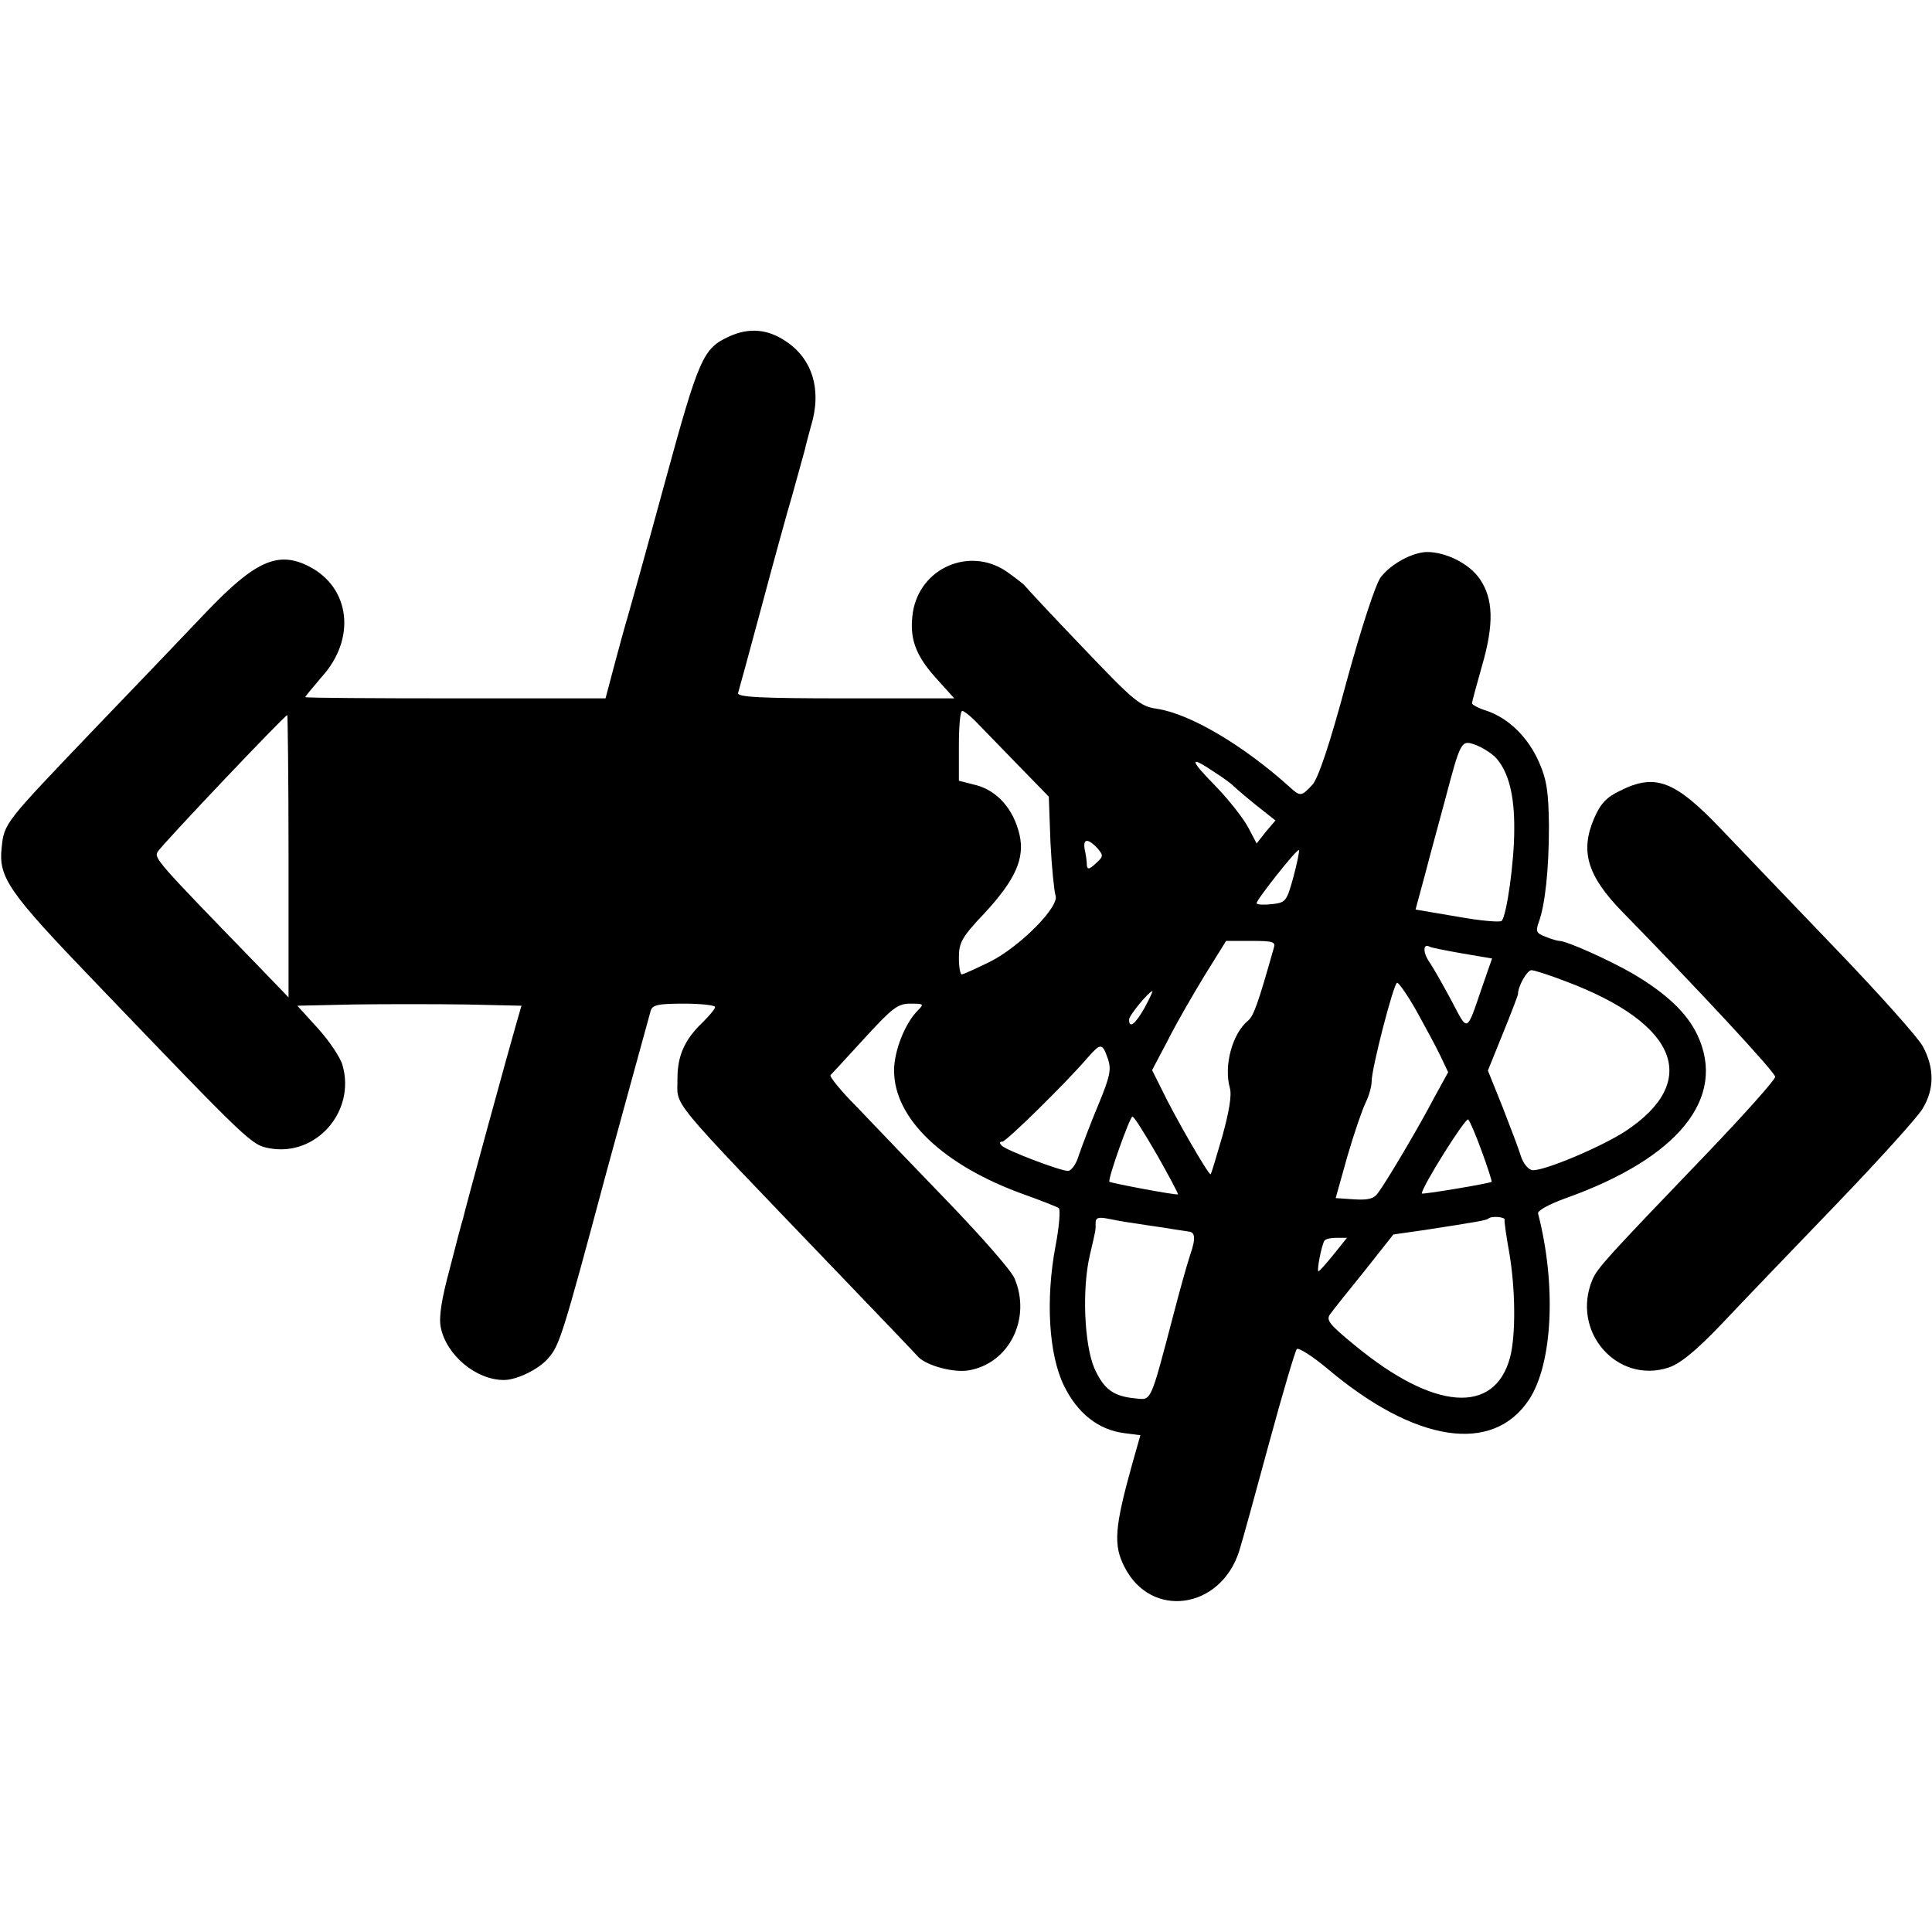
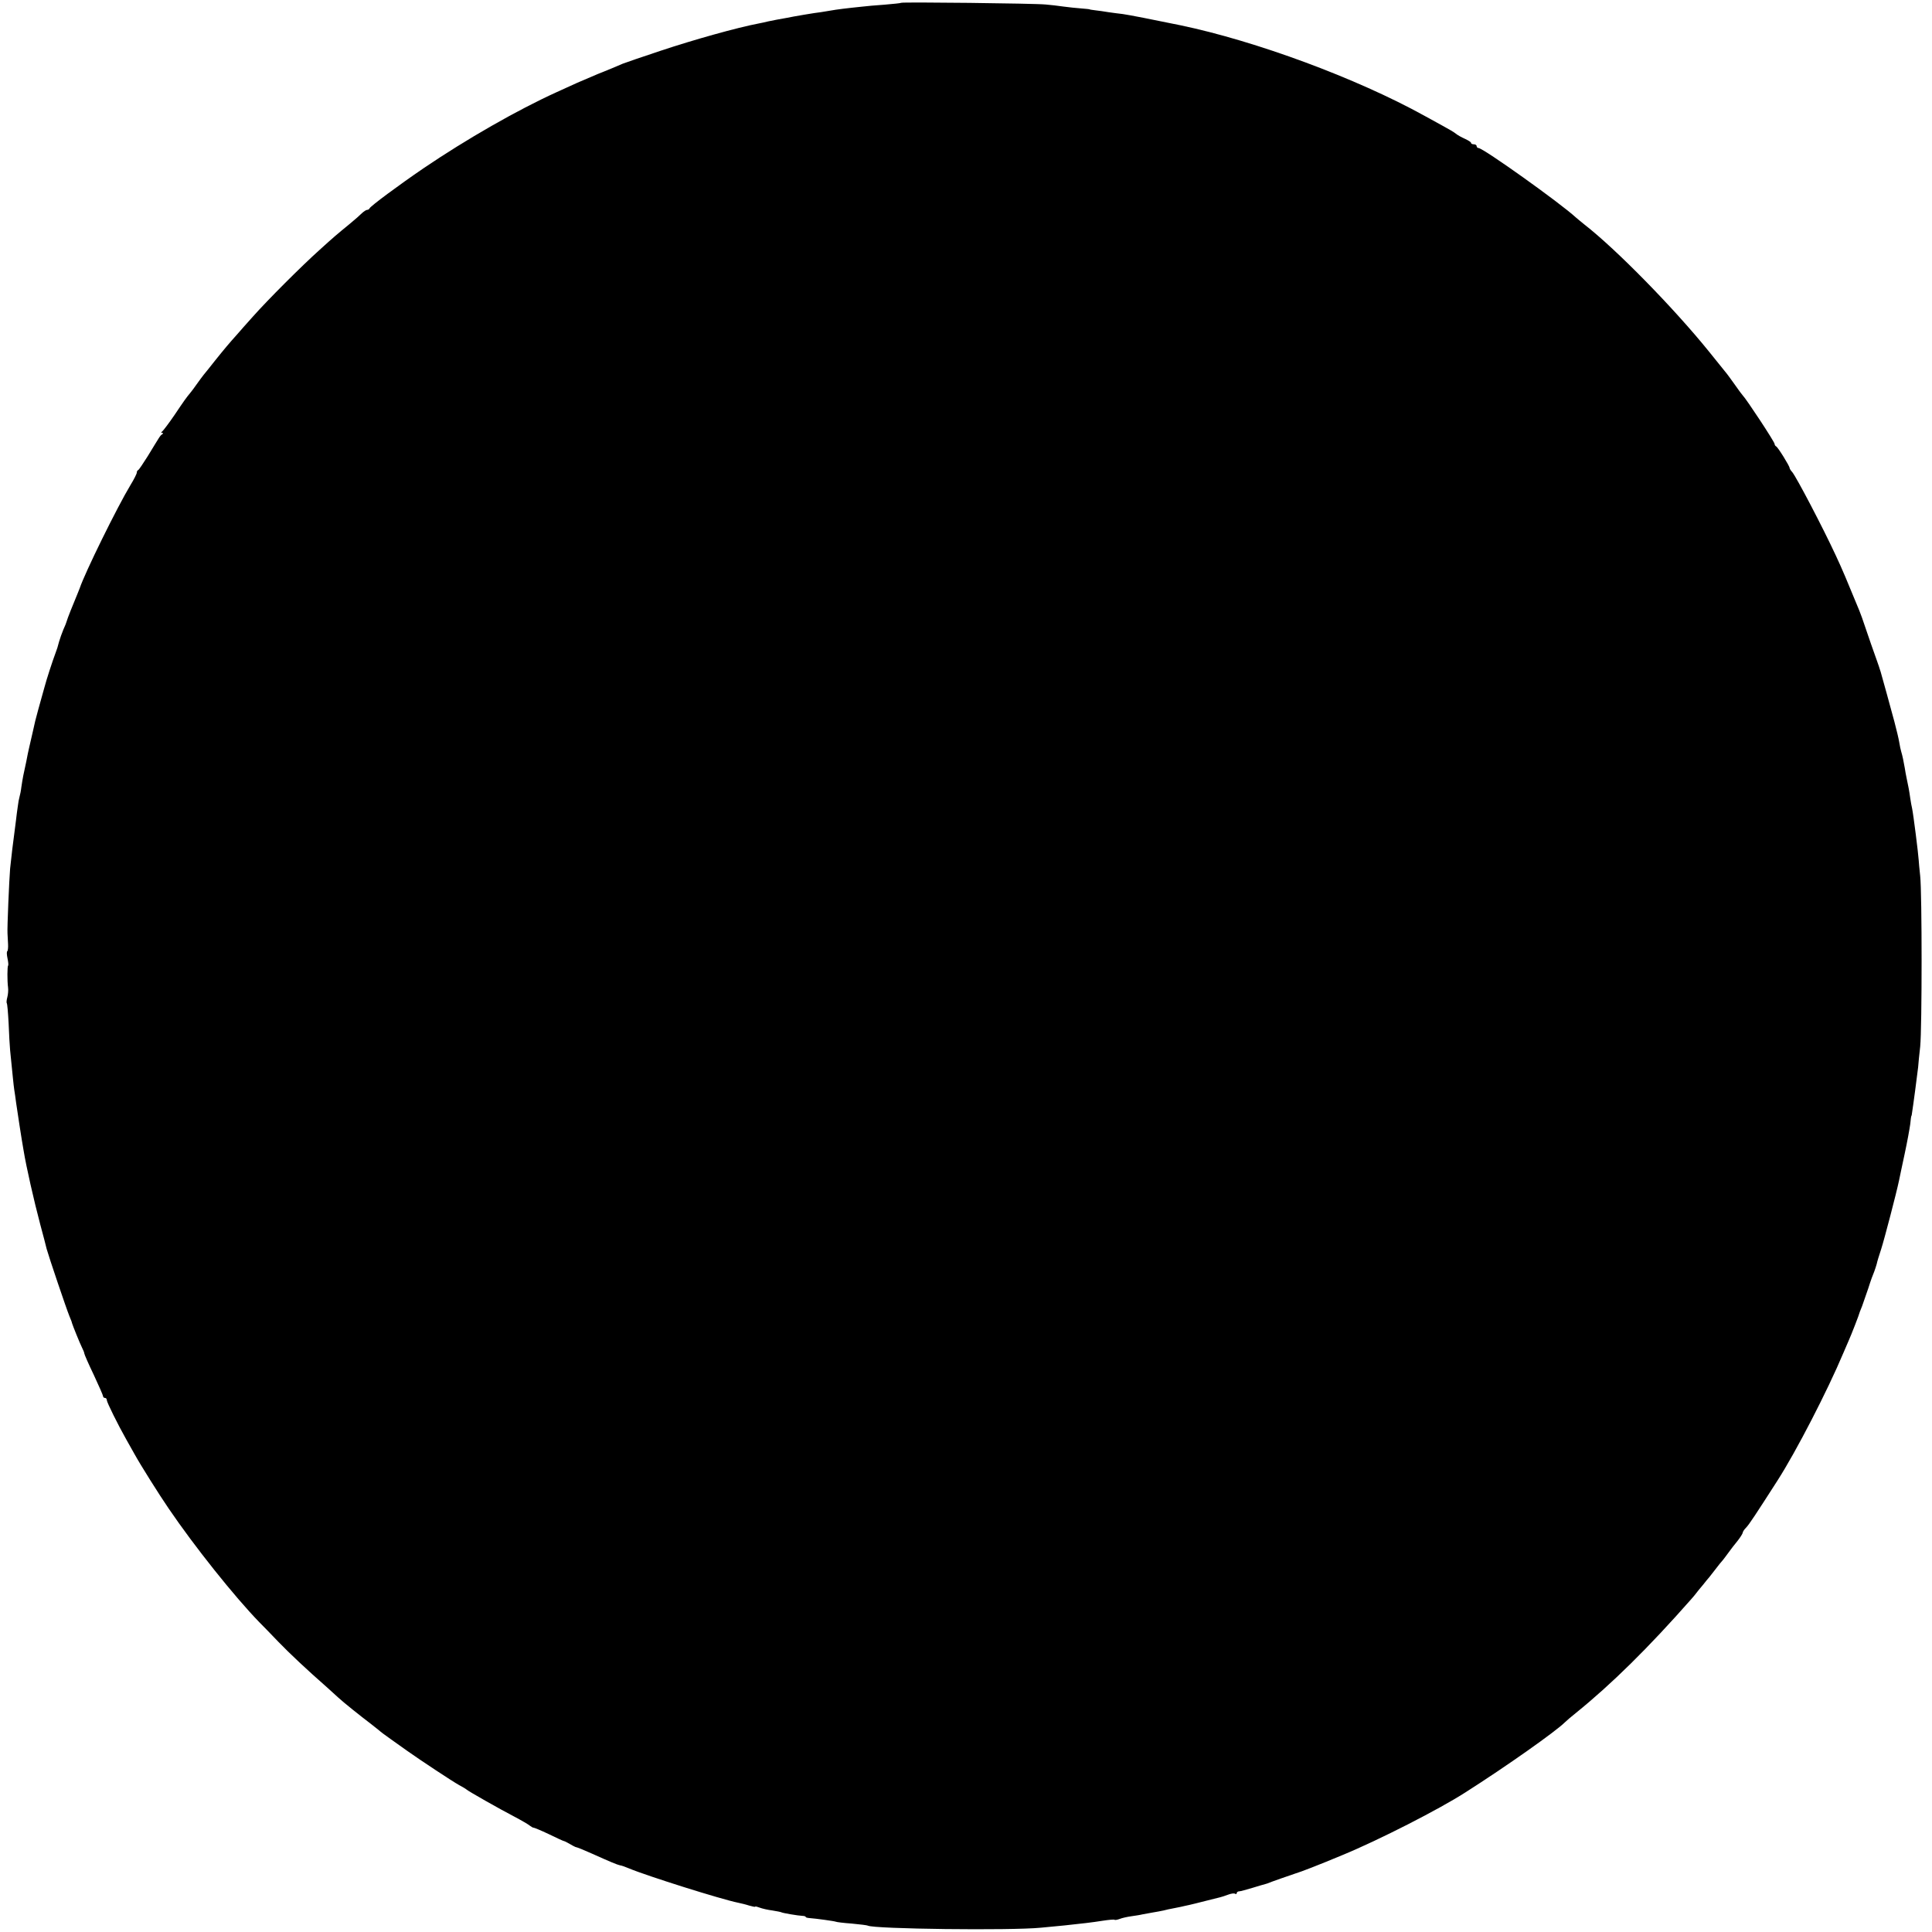
- <svg xmlns="http://www.w3.org/2000/svg" version="1.0" width="462pt" height="462pt" viewBox="0 0 462 462" preserveAspectRatio="xMidYMid meet">
-   <g transform="translate(0,462) scale(0.1,-0.1)" fill="#000000" stroke="none">
-     <path d="M1745 3816 c-64 -29 -73 -49 -156 -353 -43 -158 -83 -301 -88 -318 -5 -16 -19 -67 -31 -112 l-22 -83 -359 0 c-197 0 -359 1 -359 3 0 2 18 23 39 48 83 91 69 213 -29 264 -75 39 -130 14 -249 -111 -52 -55 -172 -180 -267 -279 -213 -223 -214 -223 -220 -282 -8 -71 16 -106 221 -319 374 -390 376 -392 420 -400 111 -20 206 88 174 199 -5 18 -31 57 -58 87 l-50 55 135 3 c74 1 194 1 268 0 l133 -3 -13 -45 c-13 -44 -123 -445 -127 -465 -2 -5 -16 -58 -31 -117 -20 -74 -27 -117 -22 -142 13 -66 84 -126 151 -126 31 0 84 26 106 52 27 31 34 52 140 448 28 103 99 361 105 383 4 14 18 17 80 17 41 0 74 -4 74 -8 0 -5 -14 -21 -30 -37 -43 -41 -60 -80 -60 -134 1 -71 -34 -29 384 -465 100 -104 187 -195 193 -202 21 -20 83 -37 119 -31 97 16 151 124 110 220 -7 18 -80 101 -162 186 -82 85 -179 186 -216 225 -38 38 -65 72 -62 75 3 3 40 43 82 89 66 72 79 82 109 82 32 0 33 -1 18 -16 -31 -31 -57 -97 -57 -144 0 -115 118 -227 310 -296 42 -15 80 -30 84 -33 4 -4 1 -45 -8 -91 -24 -128 -16 -259 20 -333 32 -66 82 -106 144 -114 l39 -5 -19 -67 c-43 -154 -46 -196 -19 -248 63 -125 229 -102 274 37 8 25 40 142 72 260 32 118 62 219 66 224 4 4 36 -16 71 -45 211 -179 398 -208 485 -75 56 86 65 274 21 444 -2 7 26 22 64 36 271 96 388 240 317 391 -25 53 -75 100 -155 147 -57 33 -158 78 -175 78 -4 0 -19 4 -33 10 -22 8 -24 13 -17 33 16 42 25 129 25 232 -1 81 -5 110 -24 153 -26 59 -72 104 -124 122 -20 6 -36 15 -36 18 0 4 11 44 24 90 29 100 27 160 -5 207 -25 37 -81 65 -127 65 -35 -1 -85 -28 -110 -60 -12 -15 -47 -122 -82 -250 -41 -153 -68 -232 -82 -247 -26 -28 -29 -28 -54 -5 -111 100 -238 175 -317 187 -41 6 -54 17 -178 147 -74 77 -136 144 -139 148 -3 4 -23 19 -44 34 -88 59 -206 8 -223 -98 -9 -60 5 -101 53 -155 l46 -51 -261 0 c-204 0 -259 3 -256 13 2 6 27 98 55 202 28 105 62 229 76 276 13 47 26 94 29 105 2 10 9 35 14 54 27 87 4 162 -60 204 -43 29 -87 33 -134 12z m587 -920 c13 -13 57 -59 99 -102 l77 -79 4 -110 c3 -60 9 -117 12 -126 11 -26 -85 -123 -157 -159 -33 -16 -63 -30 -67 -30 -4 0 -7 18 -7 40 0 36 7 49 61 106 74 80 97 131 84 188 -14 60 -52 104 -102 118 l-43 11 0 84 c0 45 3 83 8 83 4 0 18 -11 31 -24z m-1642 -323 l0 -338 -82 85 c-231 238 -240 248 -231 263 9 16 304 327 310 327 1 0 3 -152 3 -337z m2888 234 c29 -33 44 -88 43 -172 0 -76 -18 -204 -30 -217 -3 -4 -51 0 -106 10 l-100 17 23 85 c12 47 34 126 47 175 38 144 39 146 73 134 16 -6 39 -20 50 -32z m-673 -34 c22 -14 42 -29 45 -33 3 -3 26 -23 52 -44 l48 -38 -23 -27 -22 -28 -20 38 c-11 21 -46 66 -78 99 -64 65 -64 75 -2 33z m-281 -181 c15 -18 15 -20 -4 -37 -15 -14 -20 -15 -21 -4 0 8 -2 24 -5 37 -5 27 7 28 30 4z m469 -69 c-16 -58 -18 -61 -50 -65 -19 -2 -36 -2 -38 2 -3 5 97 132 101 127 2 -1 -4 -30 -13 -64z m-47 -170 c-37 -131 -48 -163 -62 -174 -37 -31 -58 -107 -43 -161 5 -17 -2 -57 -18 -115 -14 -48 -26 -89 -28 -91 -4 -4 -87 140 -116 201 l-24 48 38 72 c20 40 60 109 88 155 l51 82 60 0 c52 0 59 -2 54 -17z m451 -13 l71 -12 -23 -66 c-39 -114 -34 -111 -74 -35 -20 37 -44 80 -54 94 -15 23 -14 44 2 35 3 -2 38 -9 78 -16z m248 -67 c268 -101 322 -239 142 -358 -60 -39 -201 -98 -224 -93 -9 2 -21 17 -26 33 -5 17 -25 69 -44 118 l-35 87 36 89 c20 49 36 91 36 94 0 19 22 57 32 57 7 0 44 -12 83 -27z m-358 -70 c21 -38 47 -86 57 -107 l19 -40 -33 -60 c-38 -73 -116 -204 -135 -229 -10 -14 -24 -17 -57 -15 l-44 3 28 100 c16 55 36 113 44 129 8 16 14 39 14 50 0 32 53 236 61 236 4 0 25 -30 46 -67z m-650 7 c-22 -39 -37 -51 -37 -28 0 10 48 68 56 68 1 0 -7 -18 -19 -40z m-88 -121 c9 -26 6 -42 -23 -112 -19 -45 -39 -99 -46 -119 -6 -21 -18 -38 -26 -38 -19 0 -147 49 -158 60 -7 7 -6 10 1 10 9 0 151 139 205 202 30 34 34 34 47 -3z m118 -231 c29 -51 51 -93 50 -94 -3 -3 -161 27 -164 30 -5 5 49 156 55 156 4 0 30 -42 59 -92z m777 7 c14 -38 24 -70 23 -71 -4 -4 -167 -31 -167 -28 0 16 105 183 111 177 4 -4 19 -39 33 -78z m-839 -169 c17 -3 53 -8 80 -12 28 -5 53 -8 57 -9 16 -1 18 -16 4 -56 -8 -24 -26 -89 -40 -143 -56 -213 -52 -204 -91 -200 -52 5 -75 21 -98 72 -24 56 -30 188 -11 270 15 64 14 59 14 78 0 12 7 14 28 10 15 -3 41 -8 57 -10z m893 7 c-1 -5 4 -39 11 -78 15 -87 16 -198 2 -251 -37 -138 -182 -127 -370 28 -65 53 -71 62 -59 77 7 10 44 56 82 103 l68 86 77 11 c123 19 146 23 150 27 8 7 41 4 39 -3z m-409 -83 c-18 -22 -34 -40 -36 -40 -5 0 7 61 14 73 2 4 15 7 29 7 l25 0 -32 -40z" />
-     <path d="M3874 2729 c-32 -15 -47 -31 -62 -66 -34 -79 -16 -138 68 -224 180 -184 365 -383 365 -394 0 -7 -74 -90 -165 -185 -239 -249 -260 -272 -272 -300 -52 -124 59 -251 183 -210 28 10 65 40 126 104 47 50 170 178 272 284 102 106 196 210 208 230 29 47 29 98 1 150 -13 23 -107 128 -209 234 -102 106 -223 233 -270 282 -113 119 -160 138 -245 95z" />
+ <svg xmlns="http://www.w3.org/2000/svg" version="1.0" width="1031pt" height="1031pt" viewBox="0 0 1031 1031" preserveAspectRatio="xMidYMid meet">
+   <g transform="translate(0,1031) scale(0.1,-0.1)" fill="#000000" stroke="none">
+     <path d="M4809 10295 c-2 -2 -42 -6 -89 -10 -47 -3 -98 -8 -115 -10 -89 -9 -143 -16 -170 -21 -16 -3 -41 -7 -55 -9 -29 -3 -142 -22 -185 -31 -16 -3 -39 -7 -50 -9 -11 -2 -31 -6 -45 -9 -14 -4 -36 -8 -50 -11 -116 -22 -348 -87 -525 -146 -99 -33 -190 -64 -202 -69 -49 -21 -70 -30 -133 -55 -36 -15 -85 -36 -110 -47 -25 -11 -74 -34 -110 -50 -209 -95 -480 -250 -710 -406 -132 -90 -283 -202 -288 -214 -2 -5 -8 -8 -13 -8 -5 0 -17 -8 -27 -17 -10 -10 -39 -36 -66 -58 -72 -59 -85 -70 -160 -138 -96 -86 -278 -268 -356 -356 -36 -40 -74 -83 -85 -96 -38 -42 -70 -80 -118 -140 -26 -33 -53 -67 -60 -75 -7 -8 -23 -31 -37 -50 -13 -19 -29 -40 -35 -47 -20 -24 -31 -39 -84 -118 -30 -44 -60 -83 -65 -87 -7 -5 -7 -8 -1 -8 7 0 7 -3 0 -8 -11 -7 -11 -9 -77 -117 -24 -38 -46 -71 -50 -73 -5 -2 -8 -8 -8 -14 0 -6 -15 -36 -34 -67 -69 -114 -243 -467 -271 -551 -1 -3 -6 -16 -12 -30 -22 -52 -55 -135 -57 -145 -1 -5 -9 -26 -18 -45 -8 -19 -18 -48 -23 -65 -9 -33 -9 -34 -17 -55 -19 -51 -49 -143 -62 -192 -9 -32 -23 -84 -32 -115 -15 -54 -18 -68 -29 -118 -8 -33 -15 -64 -20 -87 -3 -13 -10 -45 -15 -73 -6 -27 -13 -61 -16 -75 -3 -14 -7 -41 -10 -60 -2 -19 -7 -43 -10 -53 -3 -10 -7 -32 -9 -50 -3 -18 -7 -52 -10 -77 -16 -119 -26 -205 -31 -255 -5 -59 -16 -316 -14 -345 1 -14 2 -40 3 -58 1 -19 -1 -36 -4 -38 -4 -2 -3 -19 1 -38 4 -19 6 -37 3 -39 -4 -5 -5 -79 0 -117 2 -14 0 -37 -4 -52 -4 -14 -5 -29 -3 -31 3 -3 7 -51 10 -108 2 -57 6 -122 8 -144 14 -138 18 -183 22 -210 3 -16 7 -48 10 -70 6 -42 29 -194 40 -255 14 -86 55 -267 89 -395 15 -55 30 -113 34 -130 10 -37 105 -319 122 -360 7 -16 13 -32 13 -35 4 -14 42 -108 53 -130 7 -14 13 -28 13 -33 0 -4 22 -55 50 -113 27 -58 50 -110 50 -115 0 -5 5 -9 10 -9 6 0 10 -5 10 -12 0 -11 60 -132 103 -208 11 -19 31 -55 45 -80 32 -58 130 -214 182 -290 138 -203 351 -470 484 -607 17 -17 63 -64 102 -105 61 -63 148 -145 263 -246 14 -13 39 -35 55 -50 29 -27 118 -98 176 -142 18 -14 38 -30 44 -35 6 -6 33 -26 60 -45 27 -19 67 -48 90 -64 72 -51 240 -162 276 -182 19 -10 37 -21 40 -24 8 -8 175 -103 254 -144 38 -20 76 -42 84 -49 8 -6 17 -11 18 -10 2 1 39 -14 81 -34 43 -21 80 -38 83 -38 3 0 16 -7 30 -15 14 -8 27 -15 30 -16 11 -2 47 -17 85 -34 105 -47 136 -60 153 -64 9 -1 31 -9 47 -16 98 -41 495 -166 585 -184 14 -3 40 -9 58 -15 17 -5 32 -8 32 -6 0 3 11 0 24 -5 13 -5 43 -12 67 -15 24 -4 46 -8 49 -10 7 -4 89 -18 113 -19 9 0 17 -3 17 -6 0 -3 10 -5 23 -6 30 -2 131 -16 137 -19 3 -2 42 -7 85 -10 44 -4 83 -9 86 -11 31 -18 764 -27 924 -11 44 4 100 10 125 12 95 10 147 16 204 25 33 5 62 8 64 5 2 -2 15 0 28 5 12 5 40 11 61 14 21 3 48 7 59 10 12 2 37 7 55 10 19 3 45 8 59 11 14 4 34 8 45 10 11 2 31 6 45 9 14 3 34 8 45 10 11 2 49 12 85 21 36 9 72 18 80 20 8 2 28 8 43 14 16 6 33 9 38 5 5 -3 9 -1 9 4 0 5 6 9 13 9 6 0 39 9 72 19 33 10 63 19 68 20 4 1 8 2 10 3 4 3 142 51 152 54 22 6 121 44 250 98 194 80 517 245 655 334 220 140 483 326 531 374 9 9 36 32 60 51 189 153 385 346 614 606 6 6 24 28 40 49 17 20 35 42 40 49 6 6 26 31 45 56 19 25 39 50 45 56 5 7 19 24 30 40 11 15 32 43 48 62 15 19 27 39 27 43 0 5 8 17 18 27 15 15 50 68 168 252 100 156 266 478 351 680 8 19 21 49 28 65 12 26 57 141 60 155 1 3 6 16 12 30 5 14 20 57 33 95 12 39 27 79 32 90 4 11 10 29 13 40 2 11 13 47 24 80 17 53 81 298 95 365 3 14 16 78 30 142 14 65 27 137 30 160 2 24 5 43 6 43 1 0 3 9 4 20 2 11 9 63 16 115 7 52 14 109 16 125 1 17 6 66 11 110 10 102 10 817 0 910 -4 39 -8 77 -8 85 -2 35 -28 241 -35 275 -3 11 -7 36 -10 55 -5 37 -11 69 -20 110 -3 14 -7 36 -9 50 -6 35 -13 69 -19 88 -3 9 -8 33 -11 52 -3 19 -15 68 -26 110 -19 70 -66 242 -73 265 -2 6 -4 12 -5 15 0 3 -22 64 -47 135 -25 72 -46 135 -48 140 -2 6 -8 22 -14 37 -68 165 -89 216 -125 293 -70 151 -210 418 -233 446 -8 8 -14 19 -14 22 0 10 -63 112 -72 115 -4 2 -8 8 -8 13 0 11 -151 240 -170 259 -3 3 -22 28 -42 57 -20 28 -43 60 -52 70 -8 10 -47 59 -87 108 -186 230 -492 543 -664 677 -16 13 -37 30 -46 38 -81 75 -494 370 -519 370 -5 0 -10 5 -10 10 0 6 -7 10 -15 10 -8 0 -15 3 -15 8 0 4 -15 13 -32 21 -18 8 -40 20 -48 27 -8 7 -40 26 -70 42 -30 17 -75 41 -100 55 -362 200 -898 398 -1300 482 -145 30 -278 56 -308 60 -20 2 -55 7 -77 10 -22 4 -53 8 -70 10 -16 2 -30 4 -30 5 0 1 -20 3 -45 5 -25 2 -67 6 -95 10 -27 4 -70 9 -95 11 -58 6 -766 14 -771 9z" />
  </g>
</svg>
